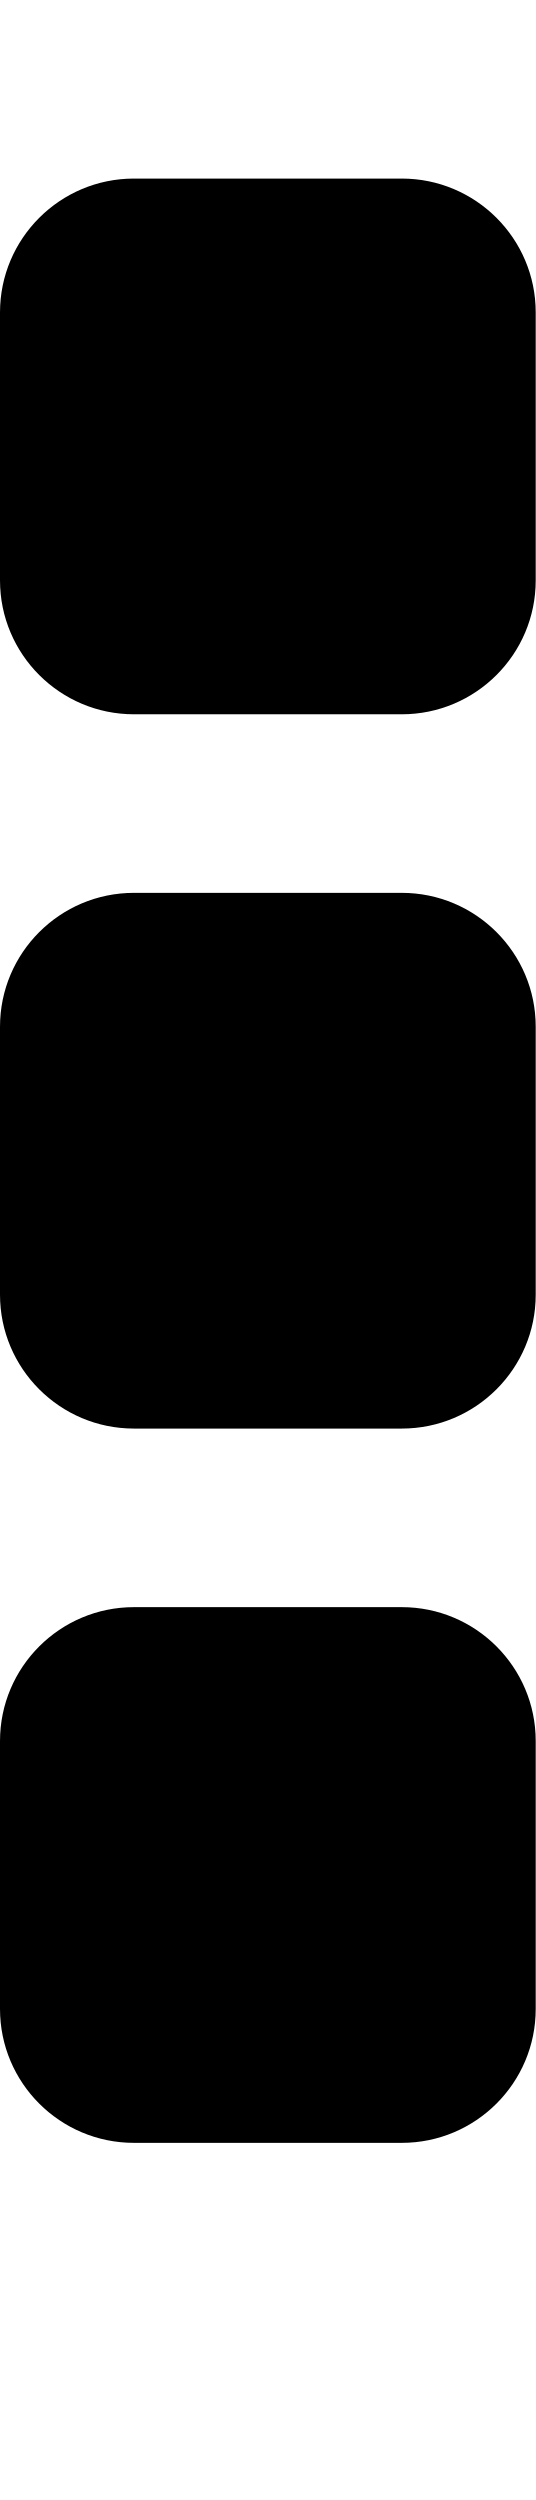
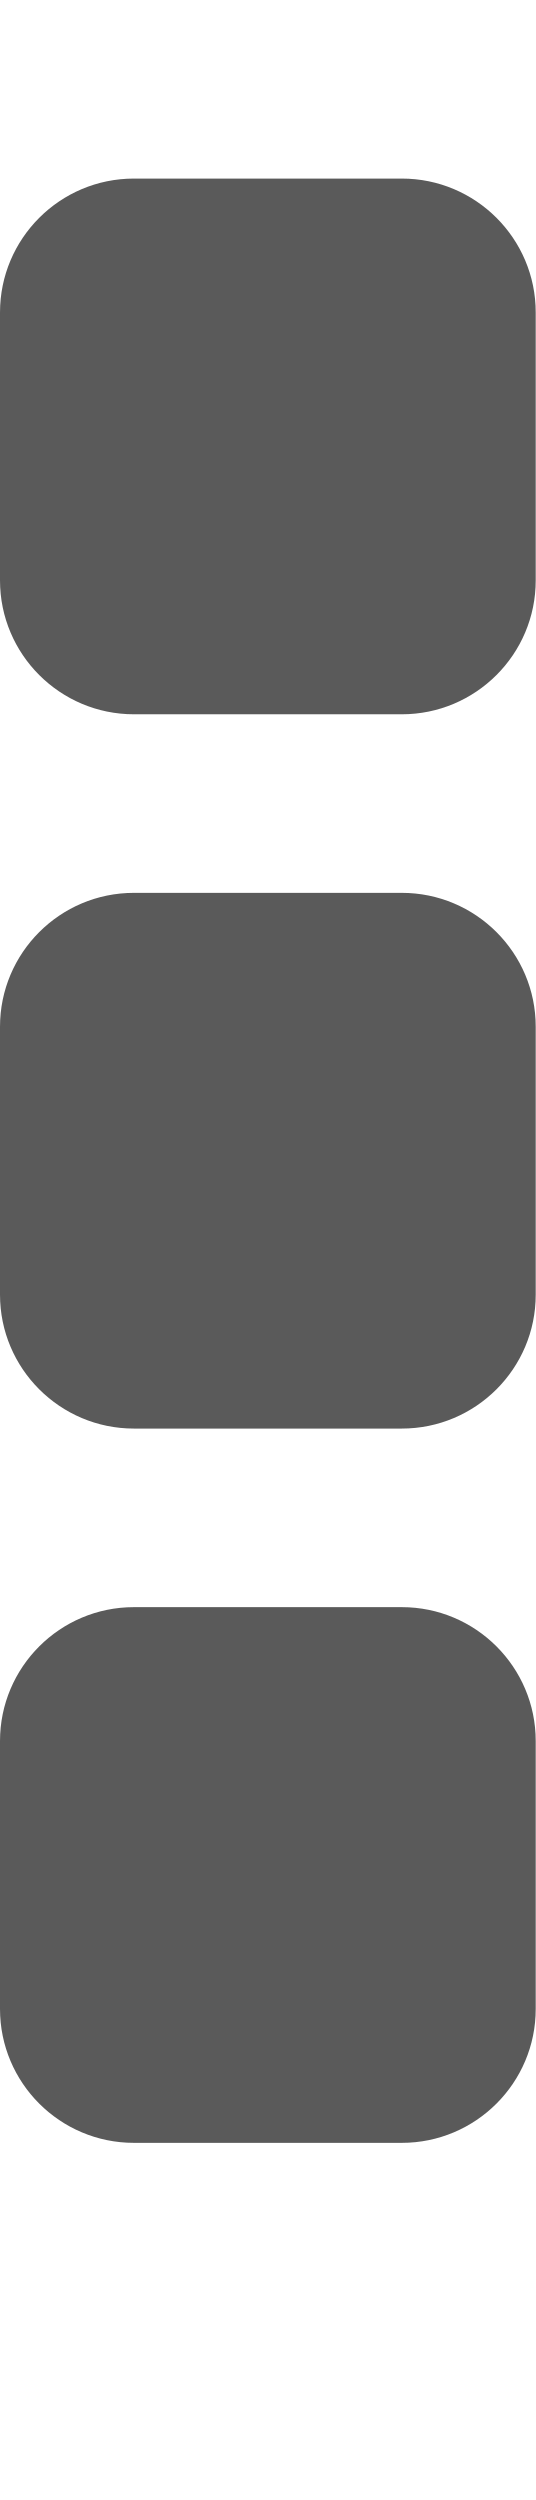
- <svg xmlns="http://www.w3.org/2000/svg" version="1.1" width="6" height="28" viewBox="0 0 6 28">
+ <svg xmlns="http://www.w3.org/2000/svg" version="1.1" style="fill:#5A5A5A;" width="6" height="28" viewBox="0 0 6 28">
  <path d="M6 19.5v3c0 0.828-0.672 1.5-1.5 1.5h-3c-0.828 0-1.5-0.672-1.5-1.5v-3c0-0.828 0.672-1.5 1.5-1.5h3c0.828 0 1.5 0.672 1.5 1.5zM6 11.5v3c0 0.828-0.672 1.5-1.5 1.5h-3c-0.828 0-1.5-0.672-1.5-1.5v-3c0-0.828 0.672-1.5 1.5-1.5h3c0.828 0 1.5 0.672 1.5 1.5zM6 3.5v3c0 0.828-0.672 1.5-1.5 1.5h-3c-0.828 0-1.5-0.672-1.5-1.5v-3c0-0.828 0.672-1.5 1.5-1.5h3c0.828 0 1.5 0.672 1.5 1.5z" />
</svg>
